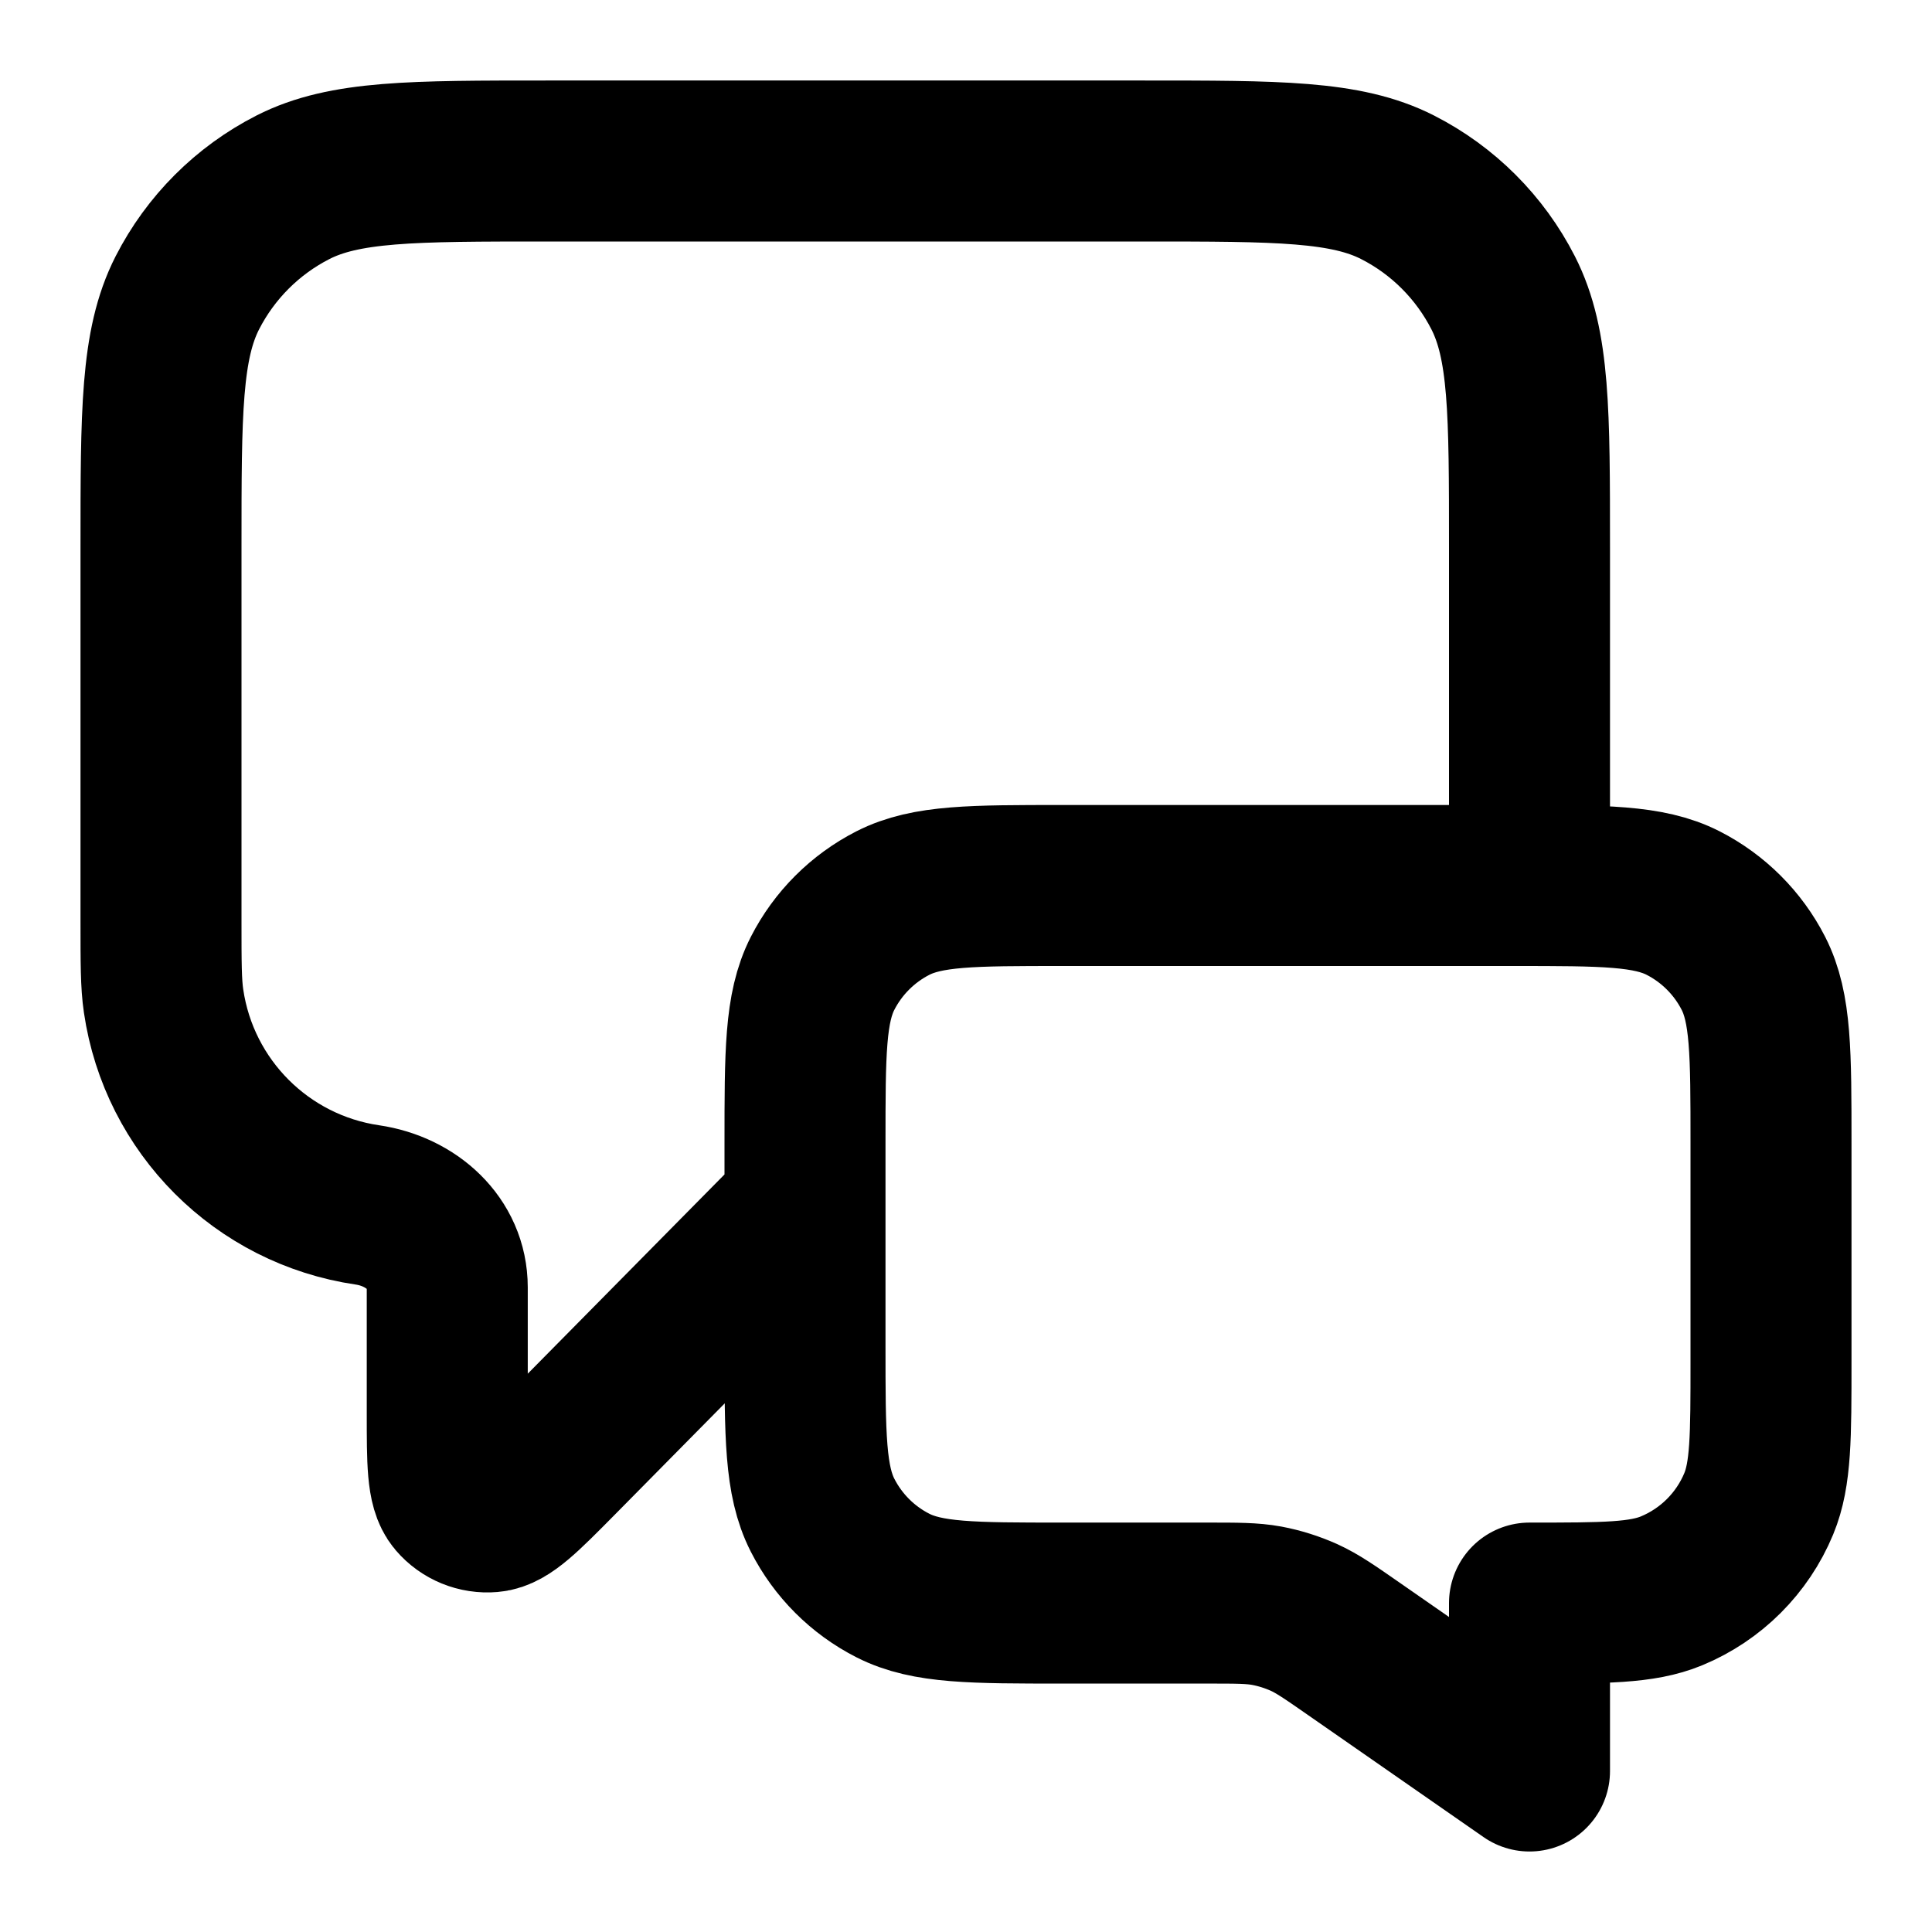
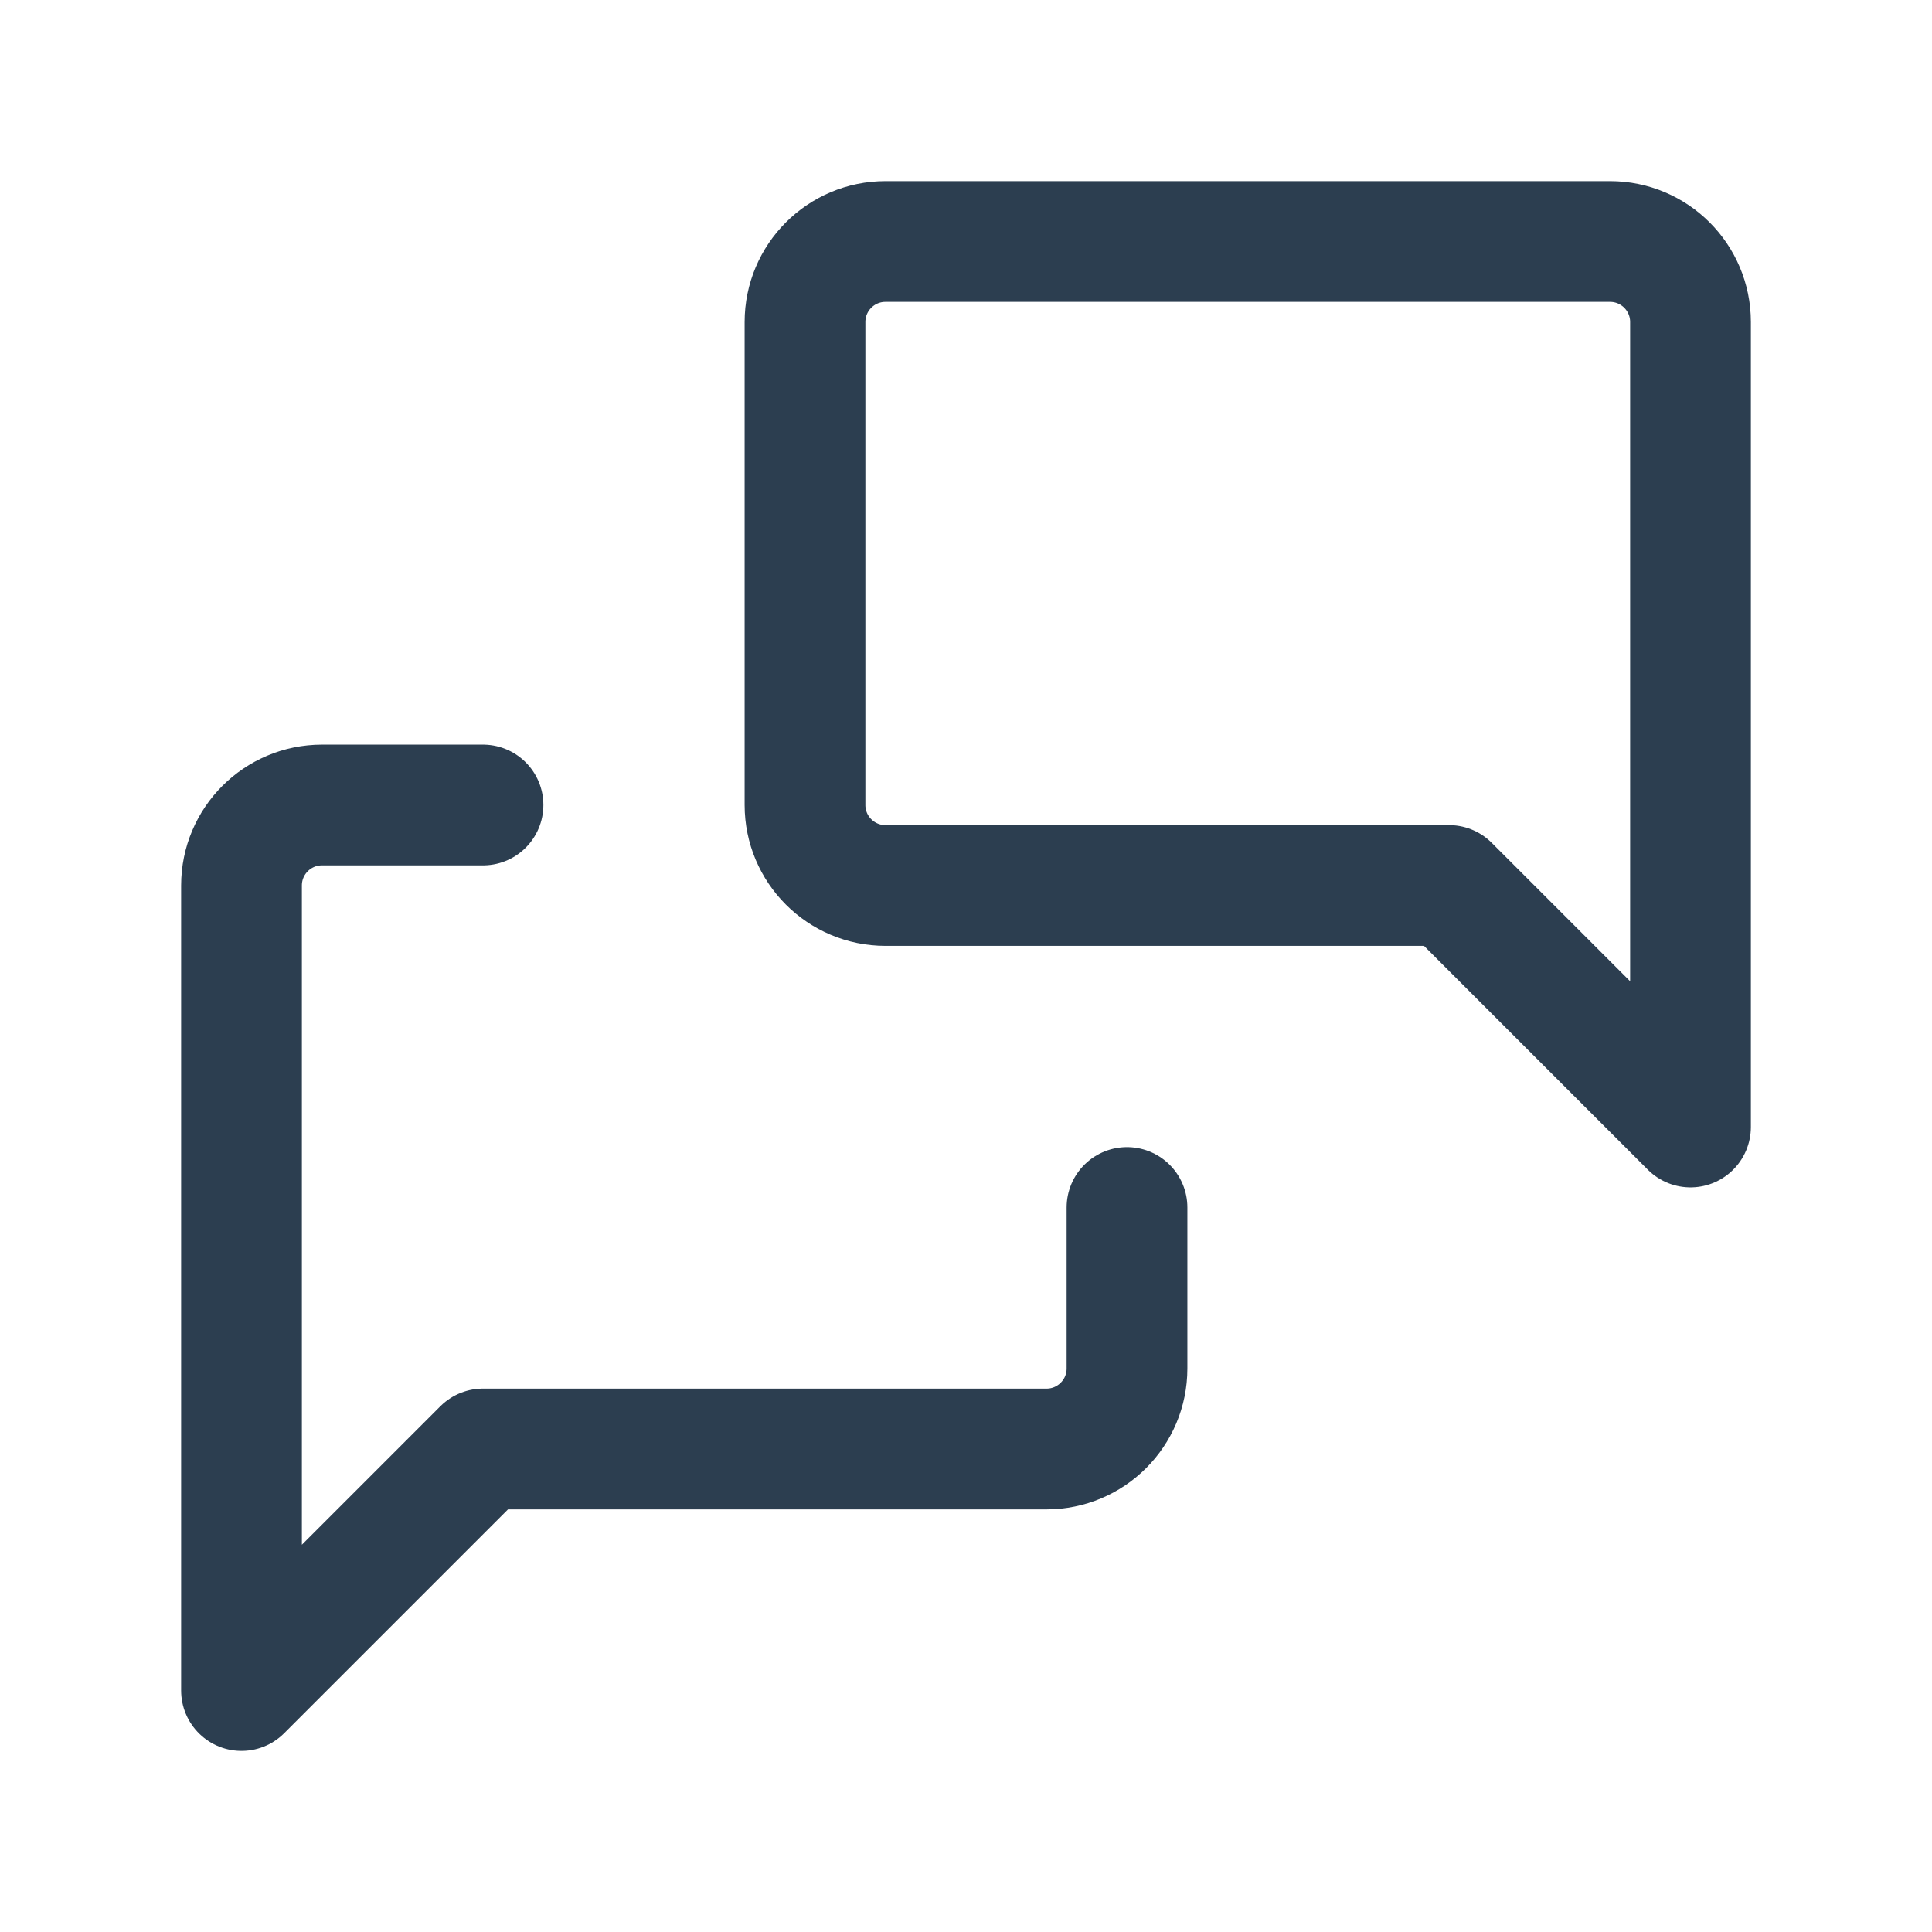
- <svg xmlns="http://www.w3.org/2000/svg" viewBox="0 0 24 24" fill="none">
-   <path d="M10 15L6.925 18.114C6.496 18.548 6.281 18.765 6.097 18.78C5.937 18.794 5.78 18.73 5.676 18.608C5.556 18.467 5.556 18.162 5.556 17.552V15.992C5.556 15.444 5.107 15.048 4.565 14.968V14.968C3.254 14.776 2.224 13.746 2.032 12.435C2 12.219 2 11.96 2 11.444V6.8C2 5.12 2 4.28 2.327 3.638C2.615 3.074 3.074 2.615 3.638 2.327C4.28 2 5.12 2 6.8 2H14.2C15.88 2 16.72 2 17.362 2.327C17.927 2.615 18.385 3.074 18.673 3.638C19 4.28 19 5.12 19 6.8V11M19 22L16.824 20.487C16.518 20.274 16.365 20.168 16.198 20.092C16.05 20.026 15.895 19.977 15.736 19.947C15.556 19.914 15.37 19.914 14.997 19.914H13.2C12.08 19.914 11.52 19.914 11.092 19.696C10.716 19.505 10.41 19.199 10.218 18.822C10 18.394 10 17.834 10 16.714V14.2C10 13.08 10 12.52 10.218 12.092C10.41 11.716 10.716 11.41 11.092 11.218C11.52 11 12.08 11 13.2 11H18.8C19.92 11 20.48 11 20.908 11.218C21.284 11.41 21.59 11.716 21.782 12.092C22 12.52 22 13.08 22 14.2V16.914C22 17.846 22 18.312 21.848 18.68C21.645 19.17 21.255 19.559 20.765 19.762C20.398 19.914 19.932 19.914 19 19.914V22Z" stroke="currentColor" stroke-width="2" stroke-linecap="round" stroke-linejoin="round" />
+ <svg xmlns="http://www.w3.org/2000/svg" class="icon icon-tabler icon-tabler-messages" width="44" height="44" viewBox="0 0 24 24" stroke-width="1.5" stroke="#2c3e50" fill="none" stroke-linecap="round" stroke-linejoin="round">
+   <path stroke="none" d="M0 0h24v24H0z" fill="none" />
+   <path d="M21 14l-3 -3h-7a1 1 0 0 1 -1 -1v-6a1 1 0 0 1 1 -1h9a1 1 0 0 1 1 1v10" />
+   <path d="M14 15v2a1 1 0 0 1 -1 1h-7l-3 3v-10a1 1 0 0 1 1 -1h2" />
</svg>
